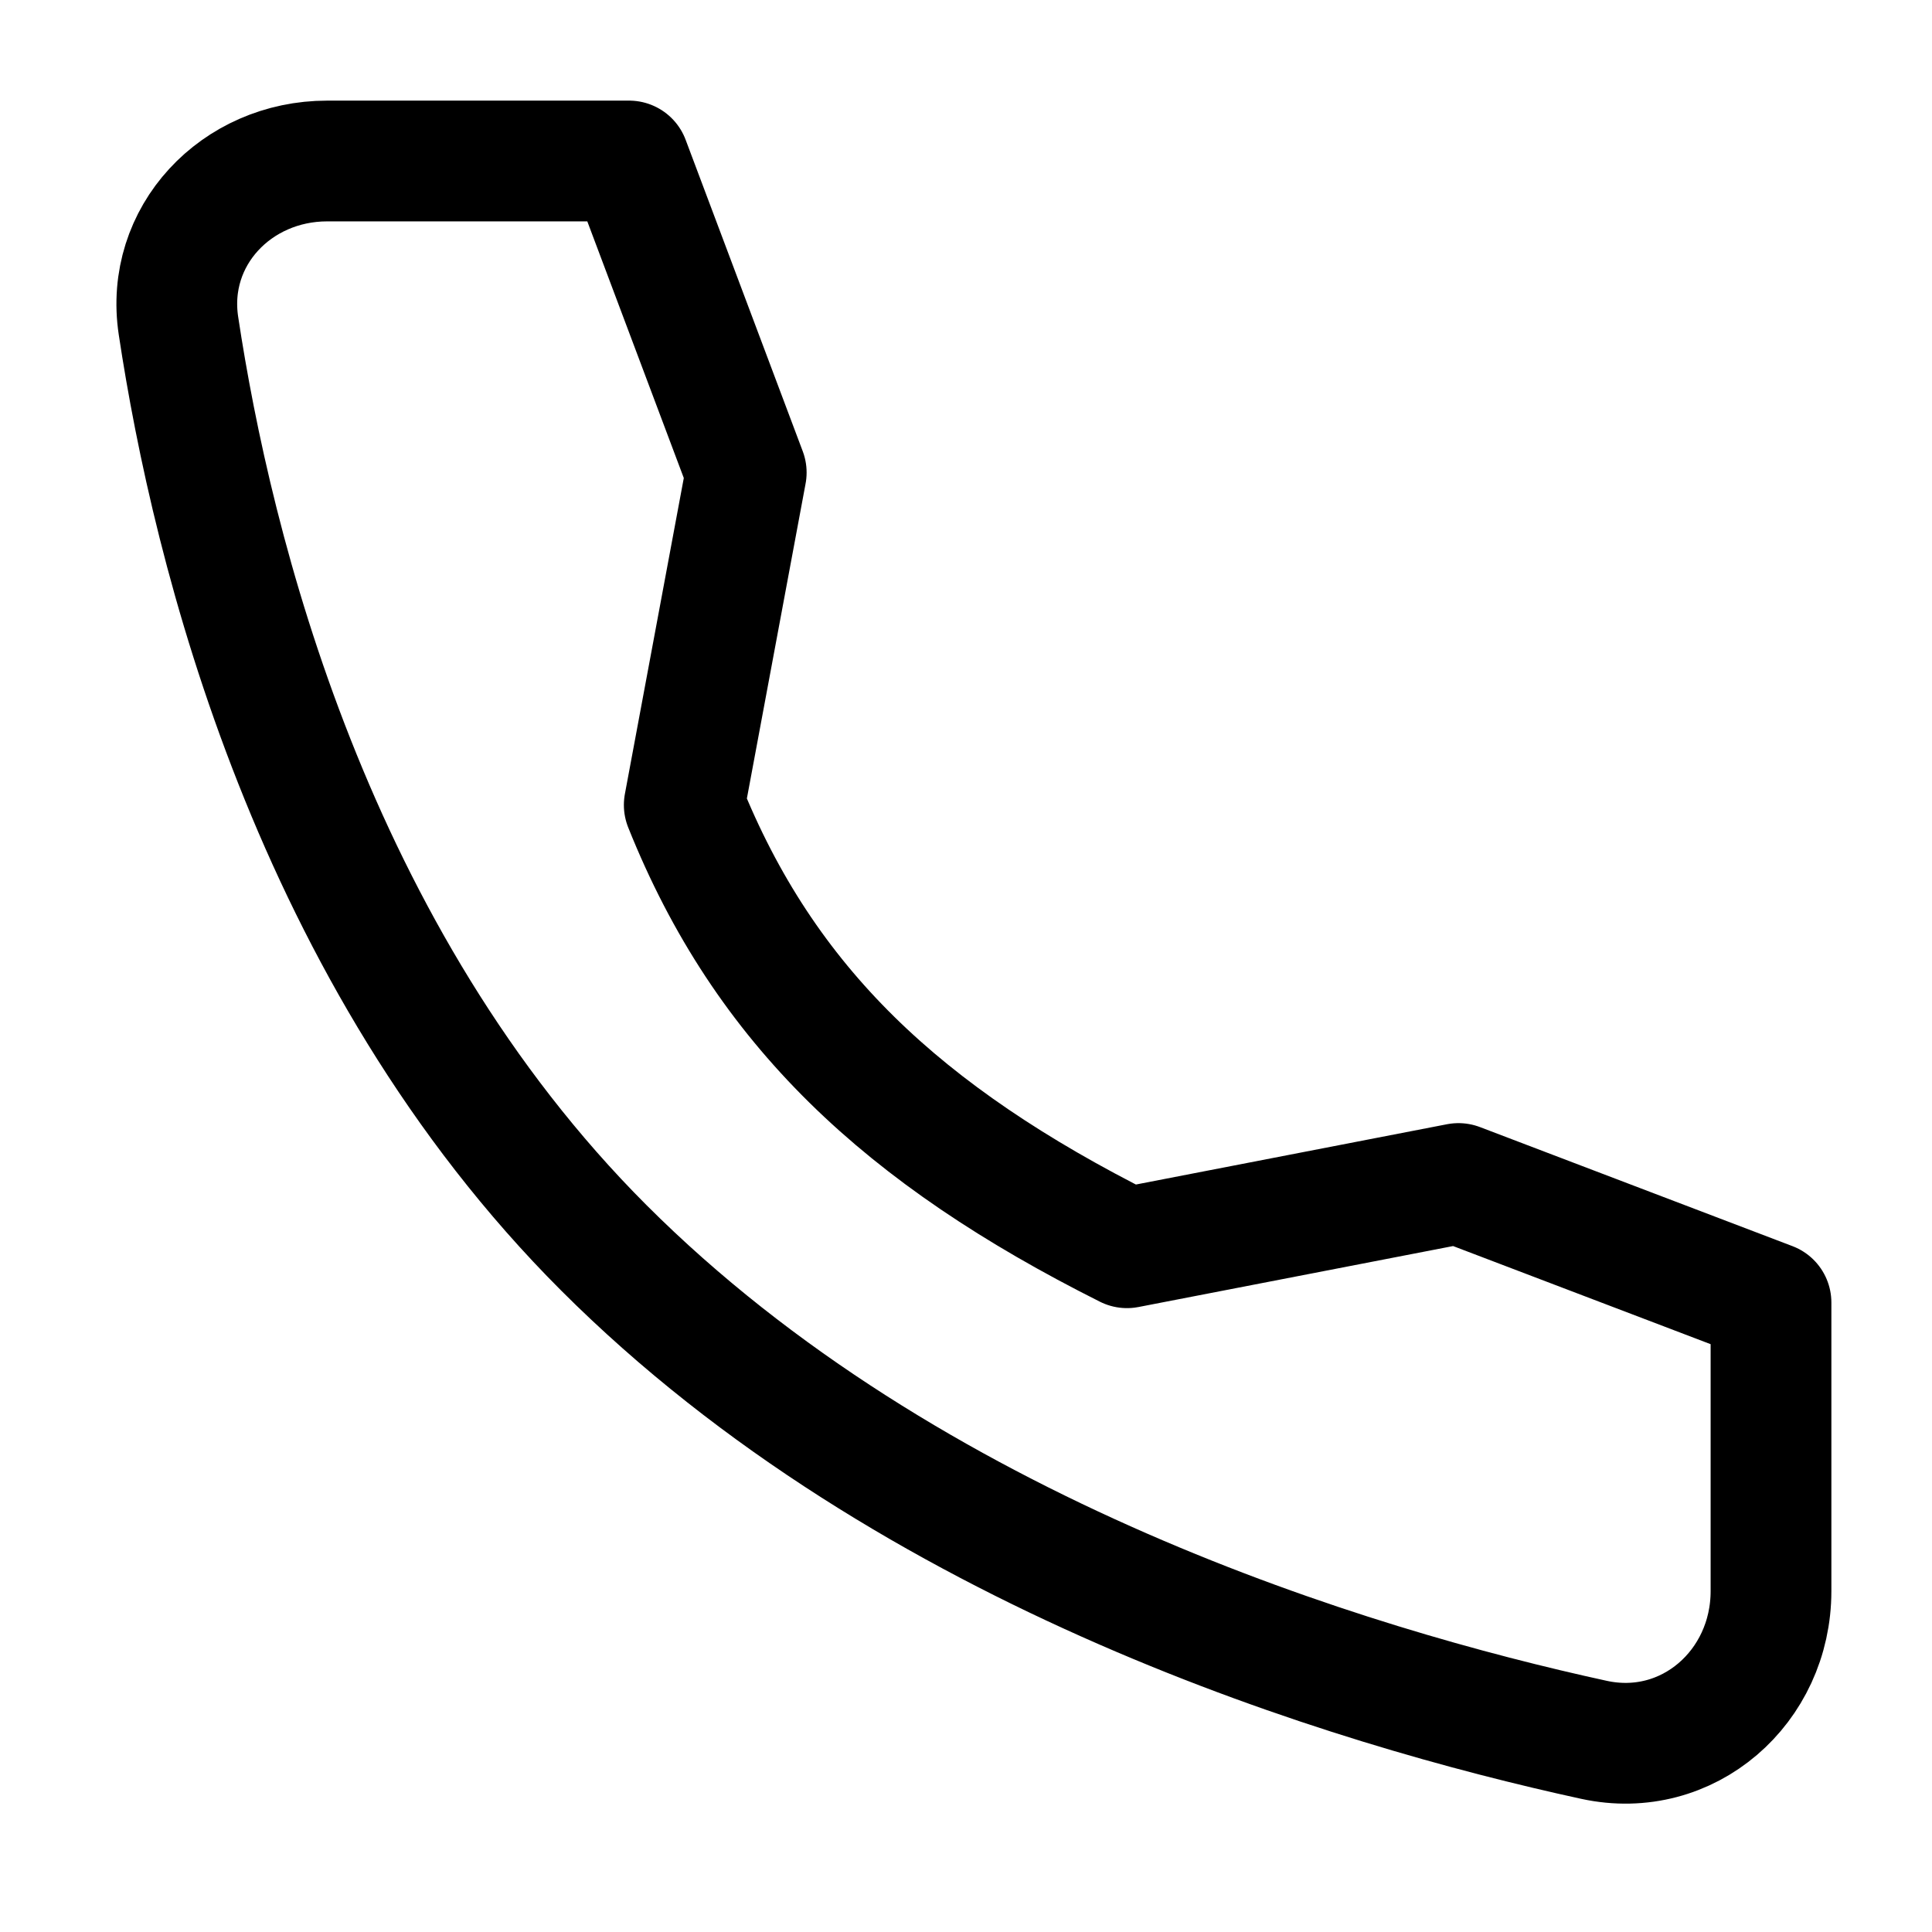
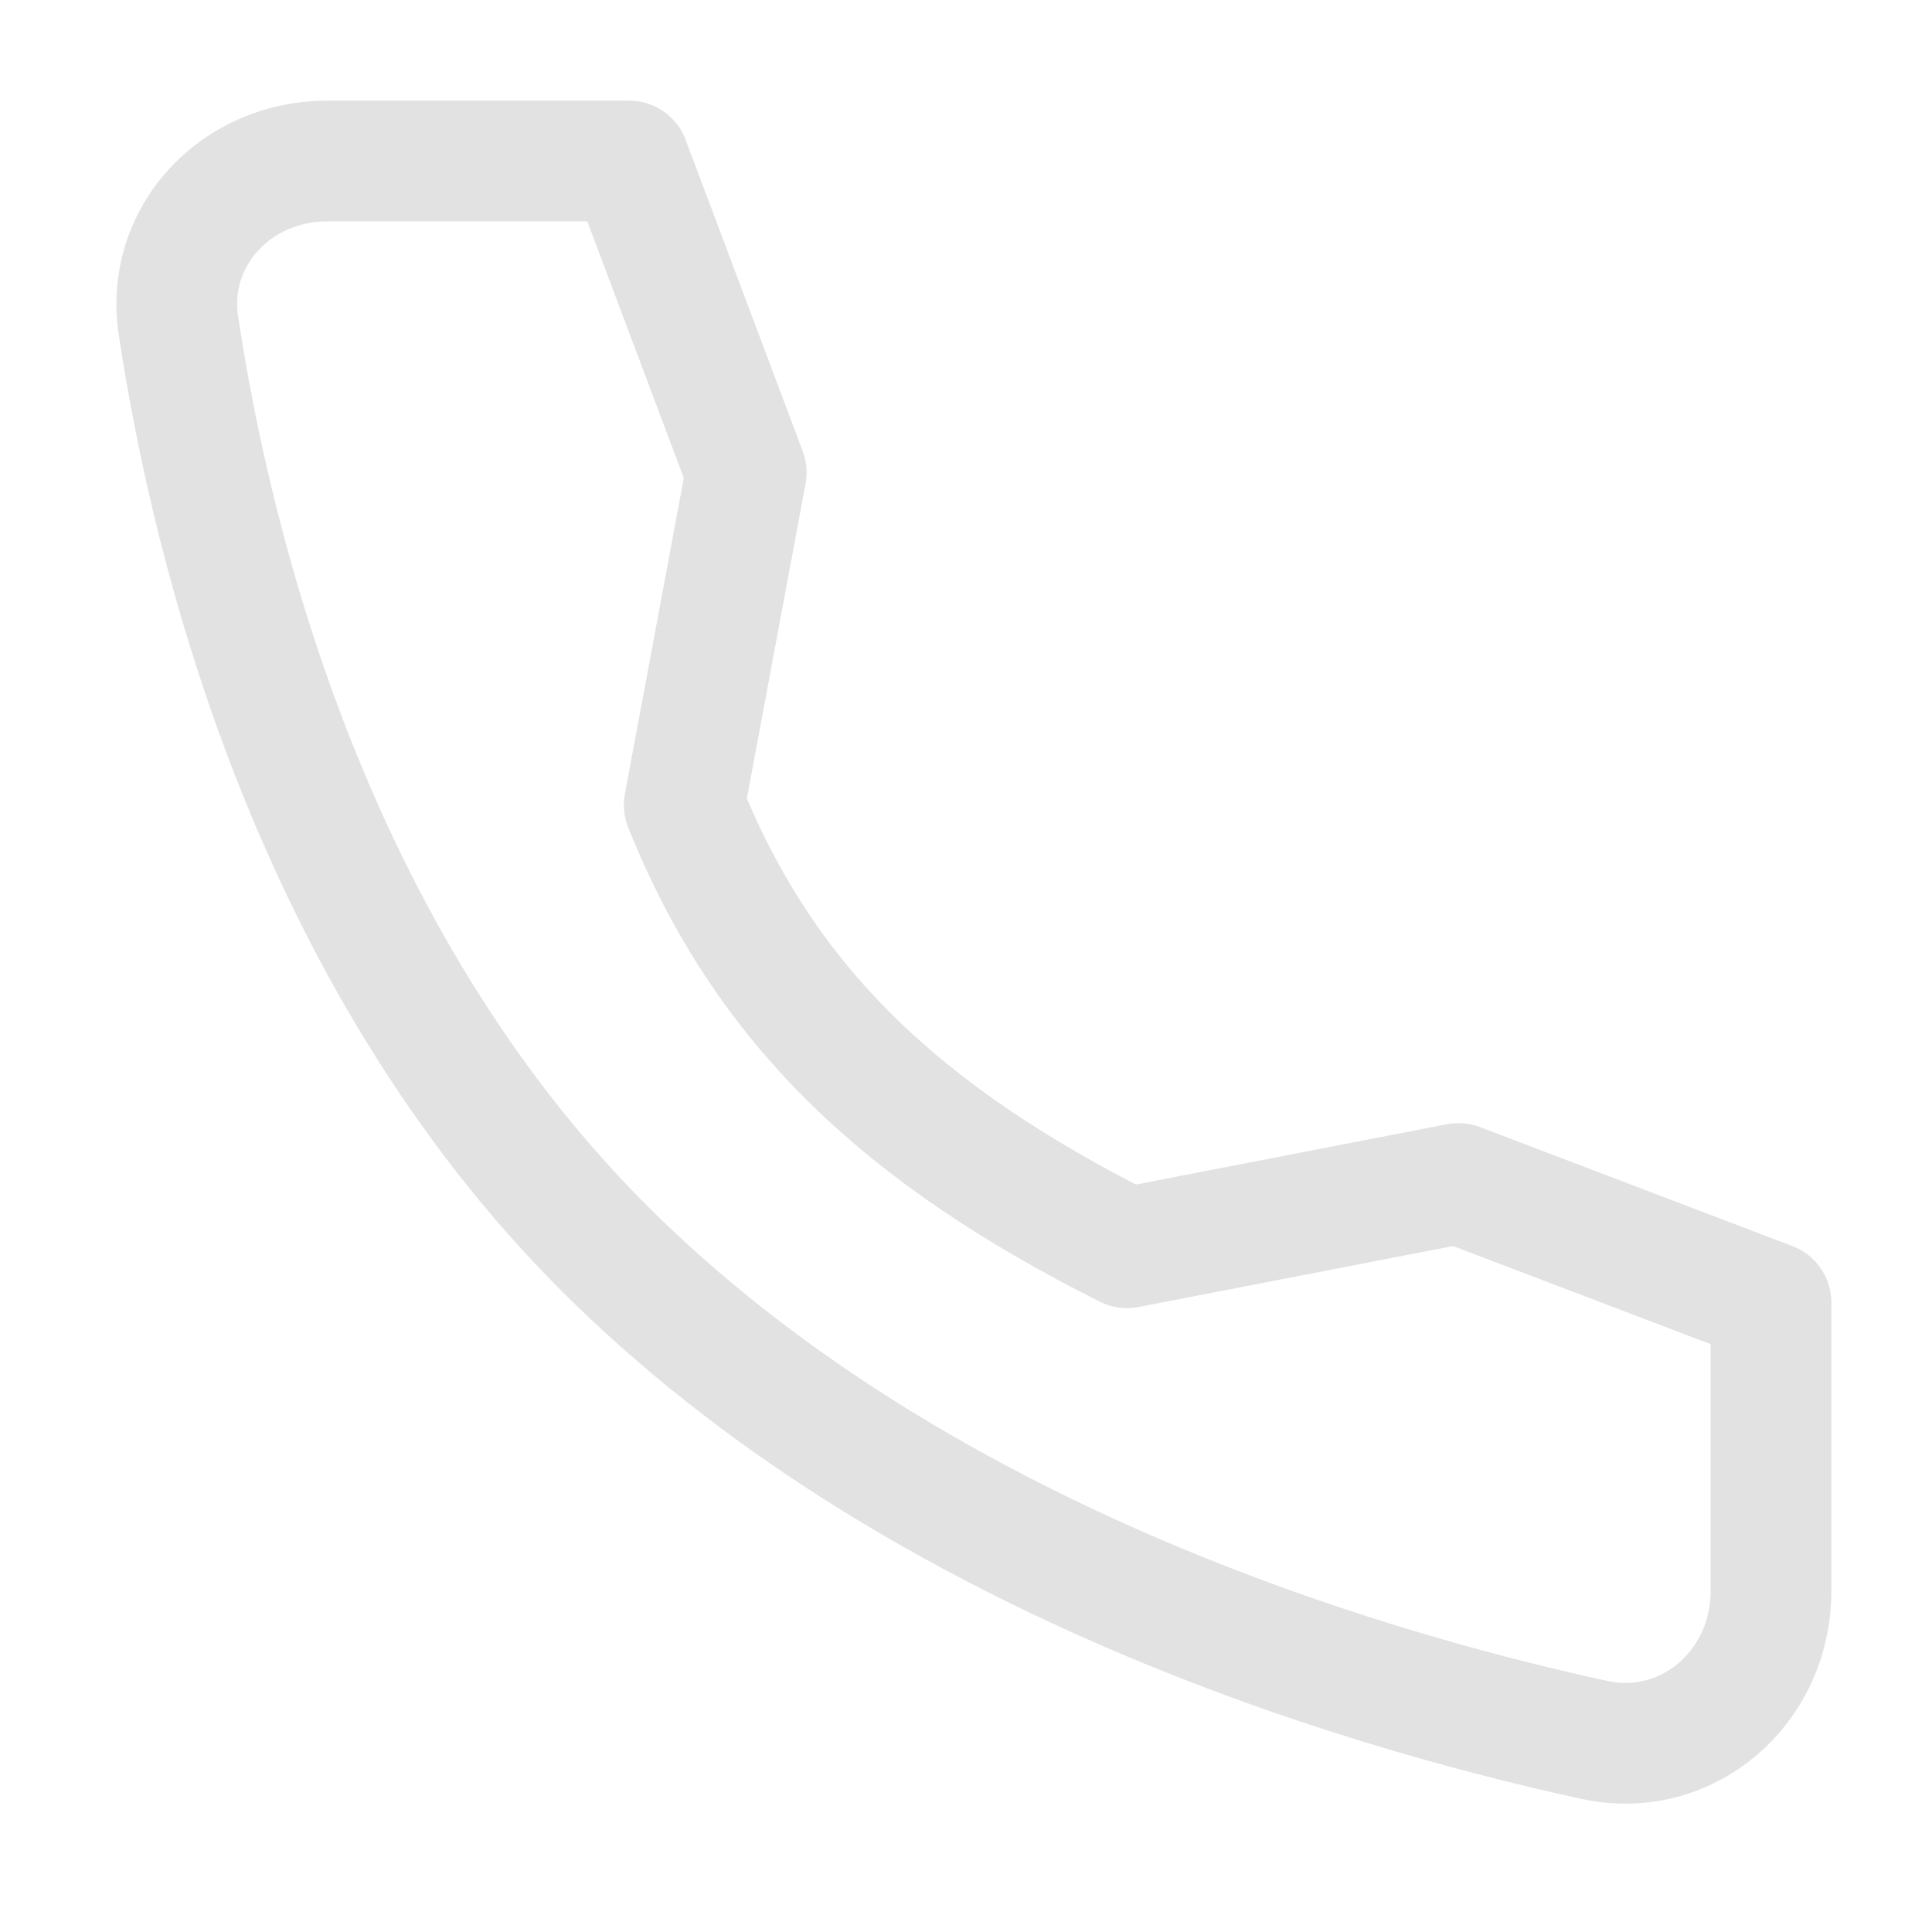
- <svg xmlns="http://www.w3.org/2000/svg" width="24px" height="24px" stroke-width="1.5" viewBox="0 0 24 24" fill="none" color="#000000">
-   <path d="M18.118 14.702L14 15.5C11.218 14.104 9.5 12.5 8.5 10L9.27 5.87L7.815 2L4.064 2C2.936 2 2.048 2.932 2.217 4.047C2.637 6.83 3.877 11.877 7.5 15.5C11.305 19.305 16.786 20.956 19.802 21.613C20.967 21.866 22 20.957 22 19.765L22 16.181L18.118 14.702Z" stroke="#000000" stroke-width="1.5" stroke-linecap="round" stroke-linejoin="round" />
+ <svg xmlns="http://www.w3.org/2000/svg" width="24px" height="24px" stroke-width="1.5" viewBox="0 0 24 24" fill="none" color="#e2e2e2">
+   <path d="M18.118 14.702L14 15.5C11.218 14.104 9.5 12.5 8.5 10L9.27 5.87L7.815 2L4.064 2C2.936 2 2.048 2.932 2.217 4.047C2.637 6.83 3.877 11.877 7.5 15.5C11.305 19.305 16.786 20.956 19.802 21.613C20.967 21.866 22 20.957 22 19.765L22 16.181L18.118 14.702Z" stroke="#e2e2e2" stroke-width="1.5" stroke-linecap="round" stroke-linejoin="round" />
</svg>
